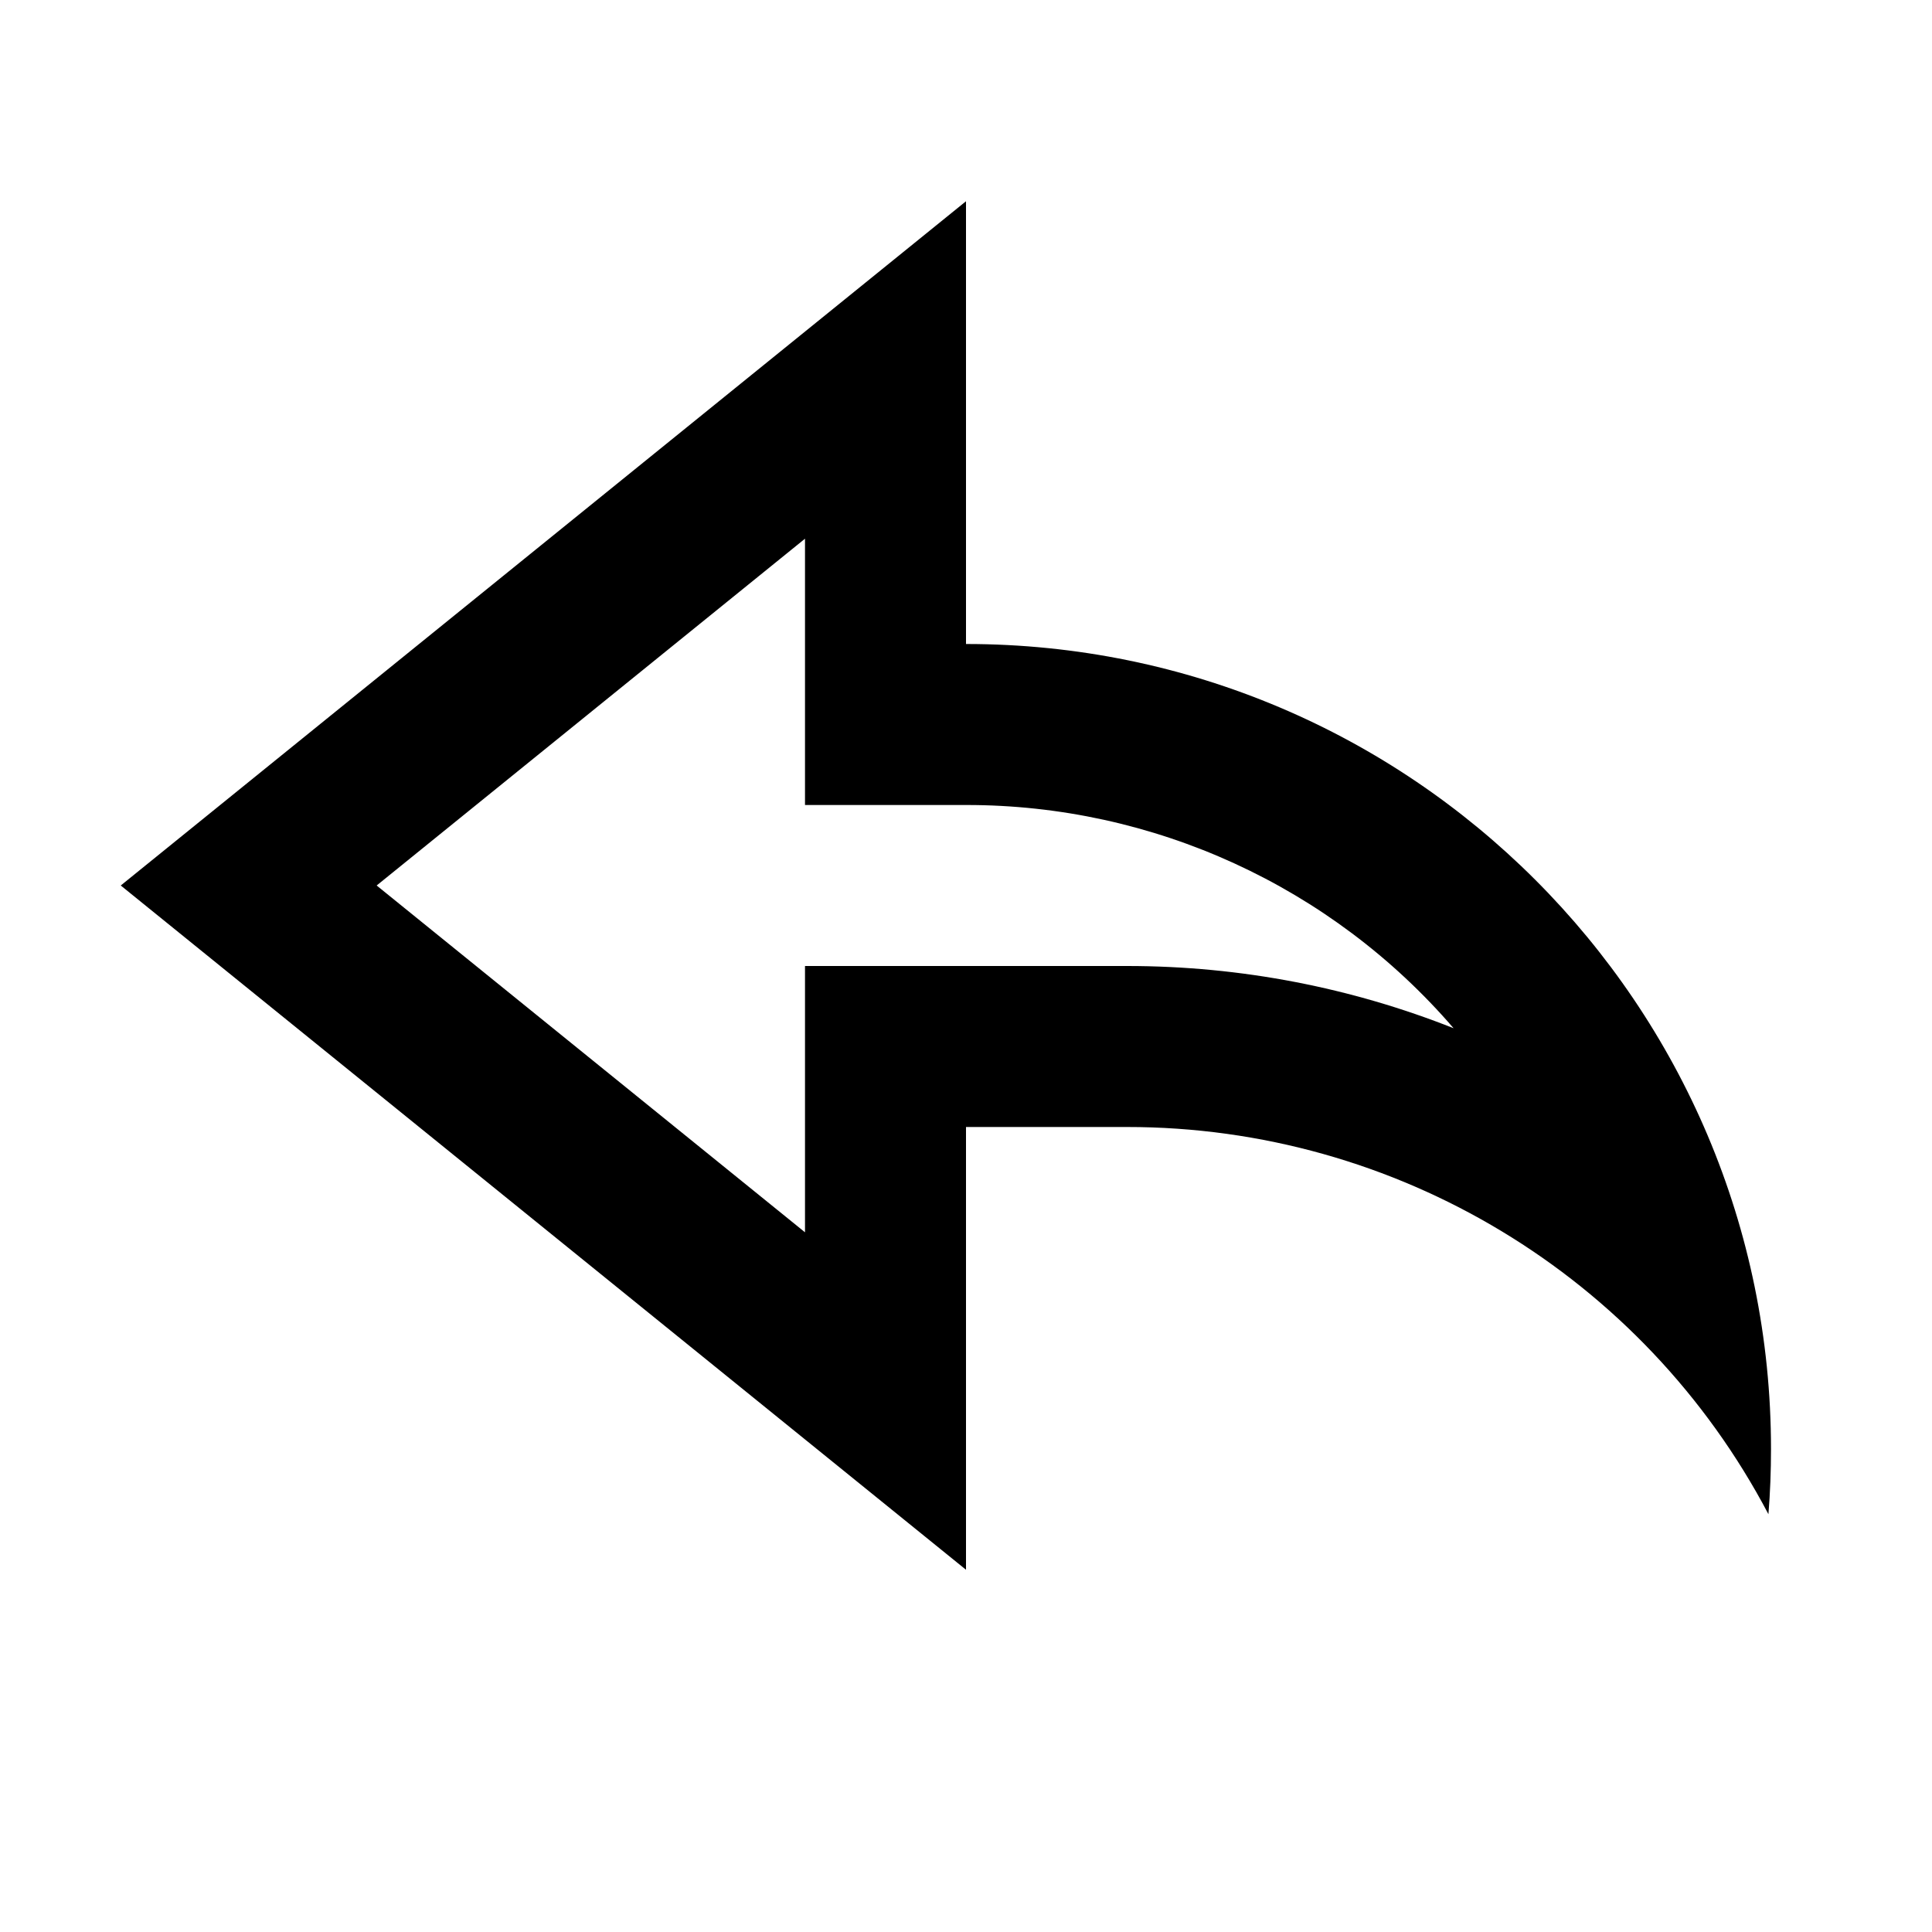
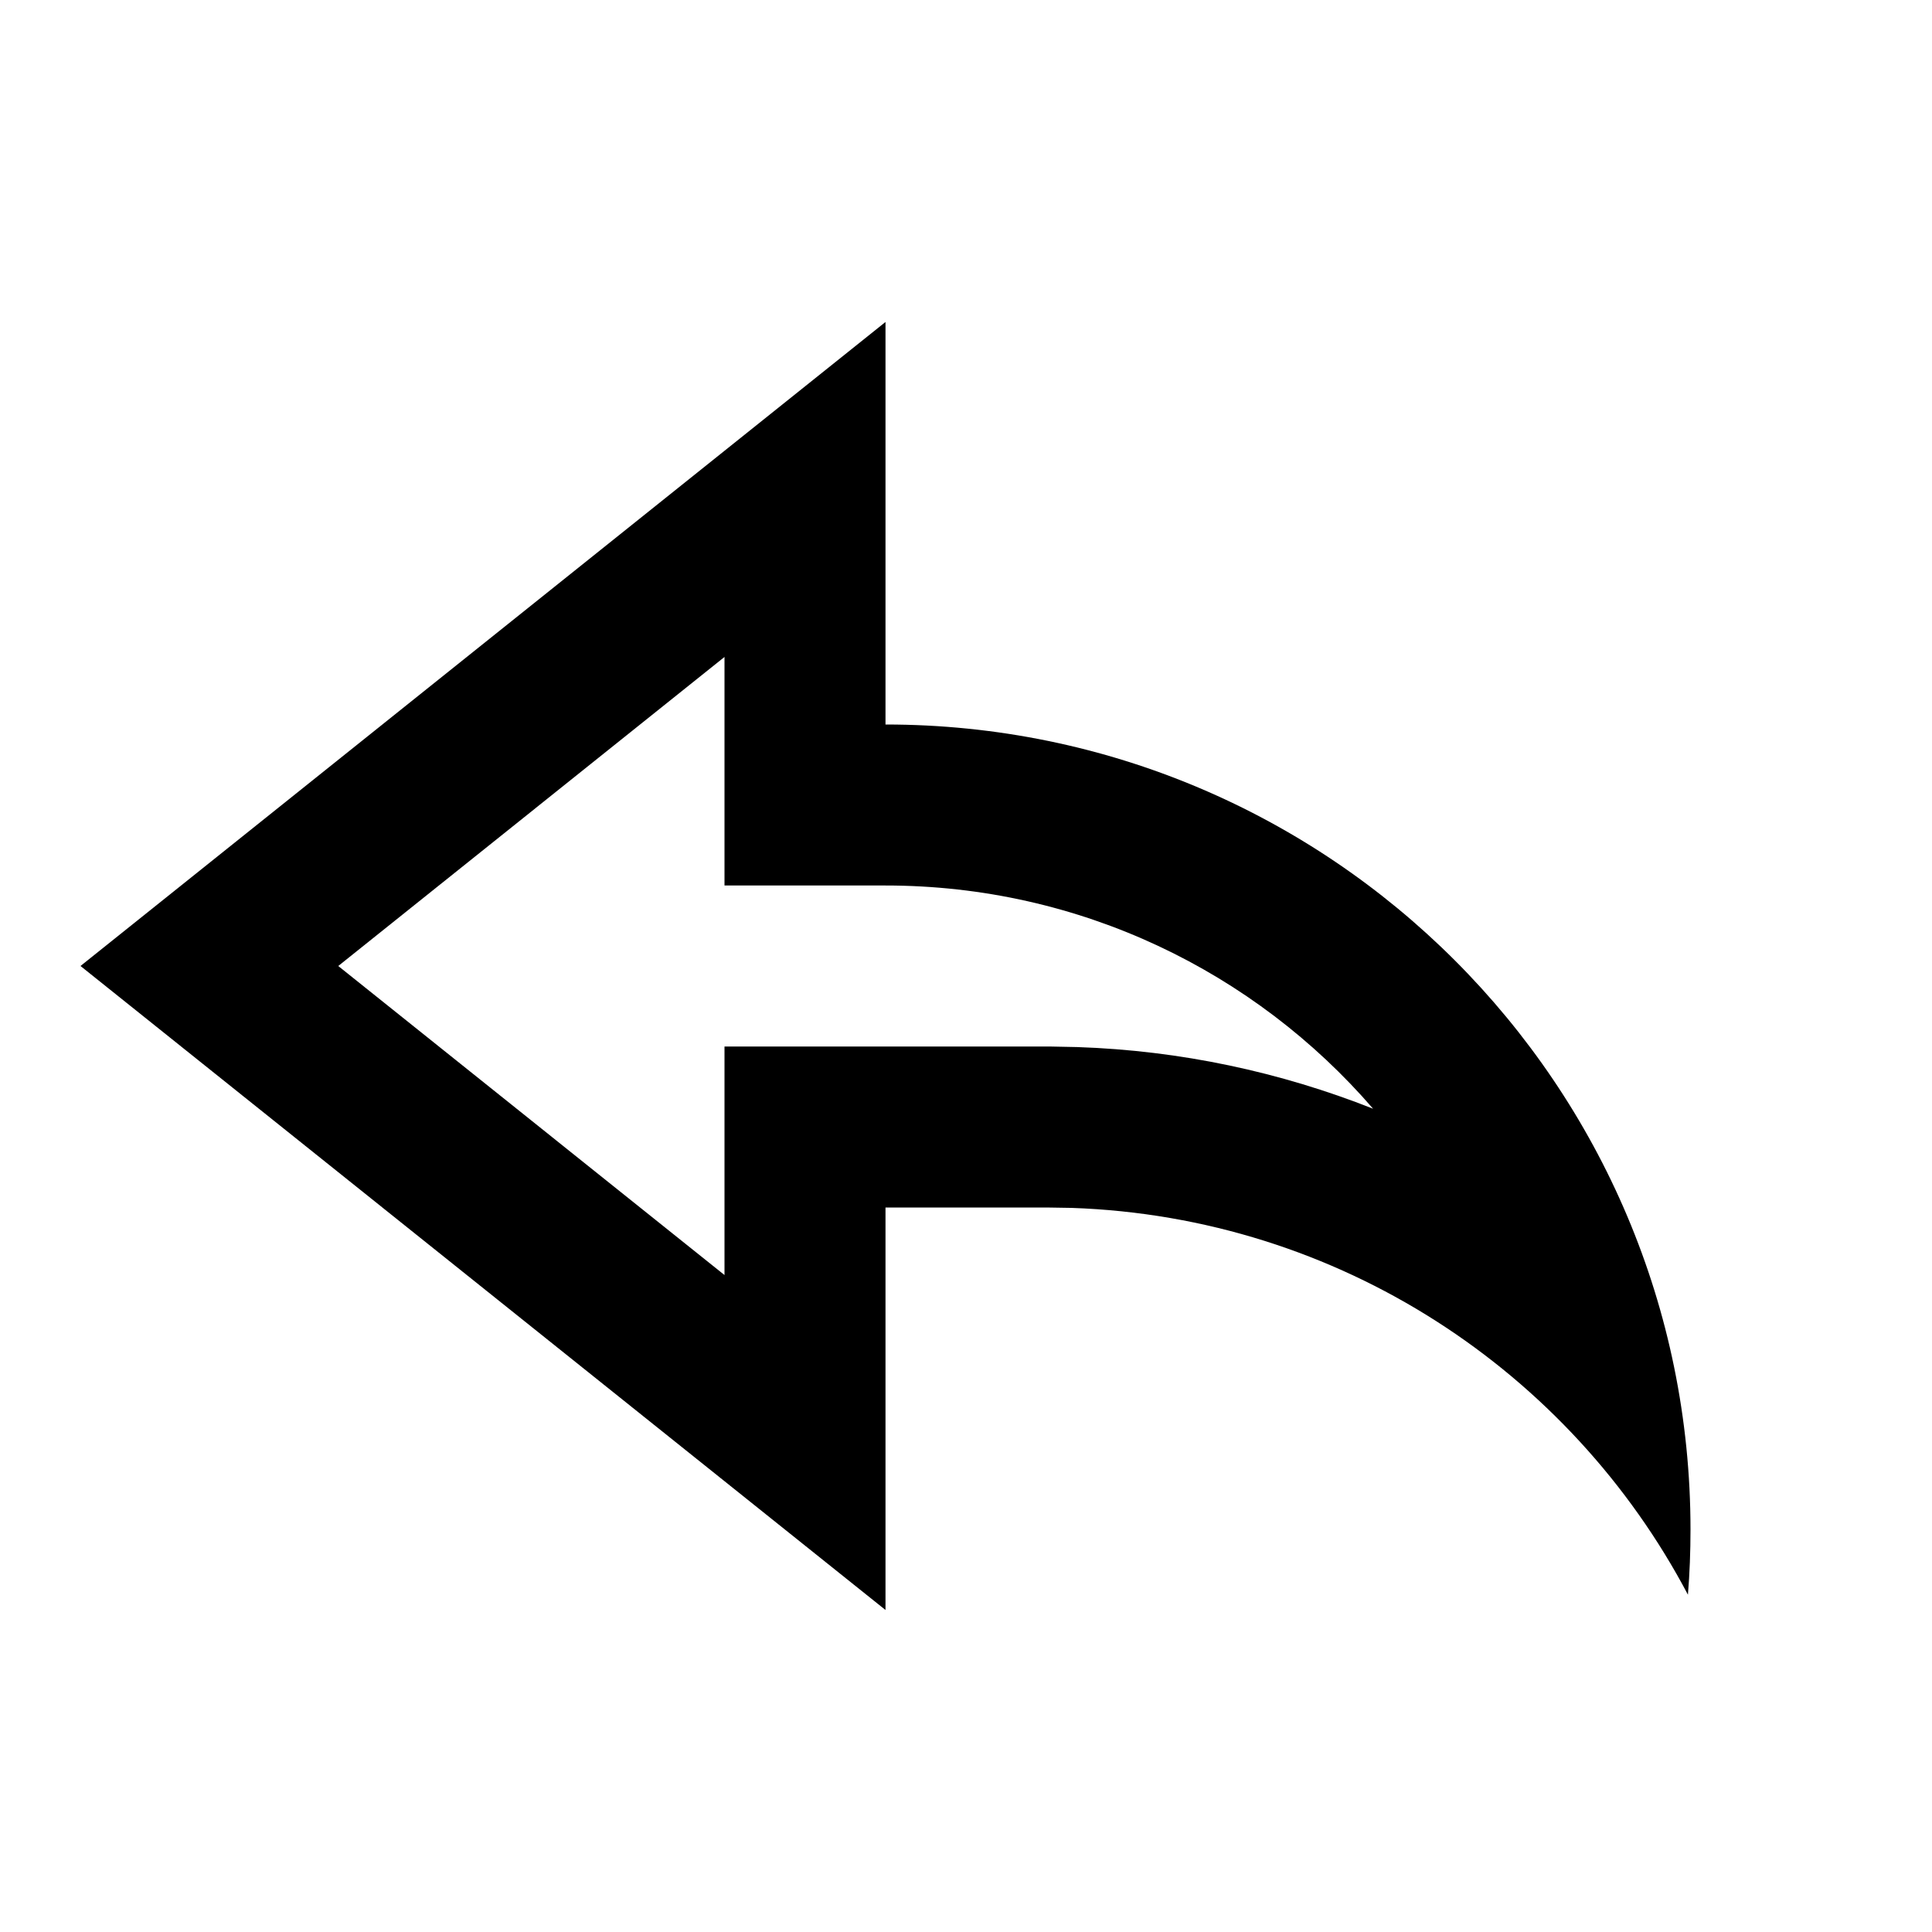
<svg xmlns="http://www.w3.org/2000/svg" viewBox="0 0 24 24">
  <g>
-     <path fill="none" d="M0 0h24v24H0z" />
-     <path d="M12 14v5.5L1.5 11 12 2.5V8c5.523 0 10 4.477 10 10 0 .273-.01.543-.032.81A8.999 8.999 0 0 0 14 14h-2zm-2 1.308V12h4c1.42 0 2.791.271 4.057.773A7.982 7.982 0 0 0 12 10h-2V6.692L4.679 11 10 15.308z" />
+     <path fill="none" d="M0 0H24V24H0z" />
+     <path d="M11 20L1 12l10-8v5c5.523 0 10 4.477 10 10 0 .273-.01.543-.032.81-1.463-2.774-4.33-4.691-7.655-4.805L13 15h-2v5zm-2-7h4.034l.347.007c1.285.043 2.524.31 3.676.766C15.59 12.075 13.42 11 11 11H9V8.161L4.202 12 9 15.839V13z" />
  </g>
</svg>
